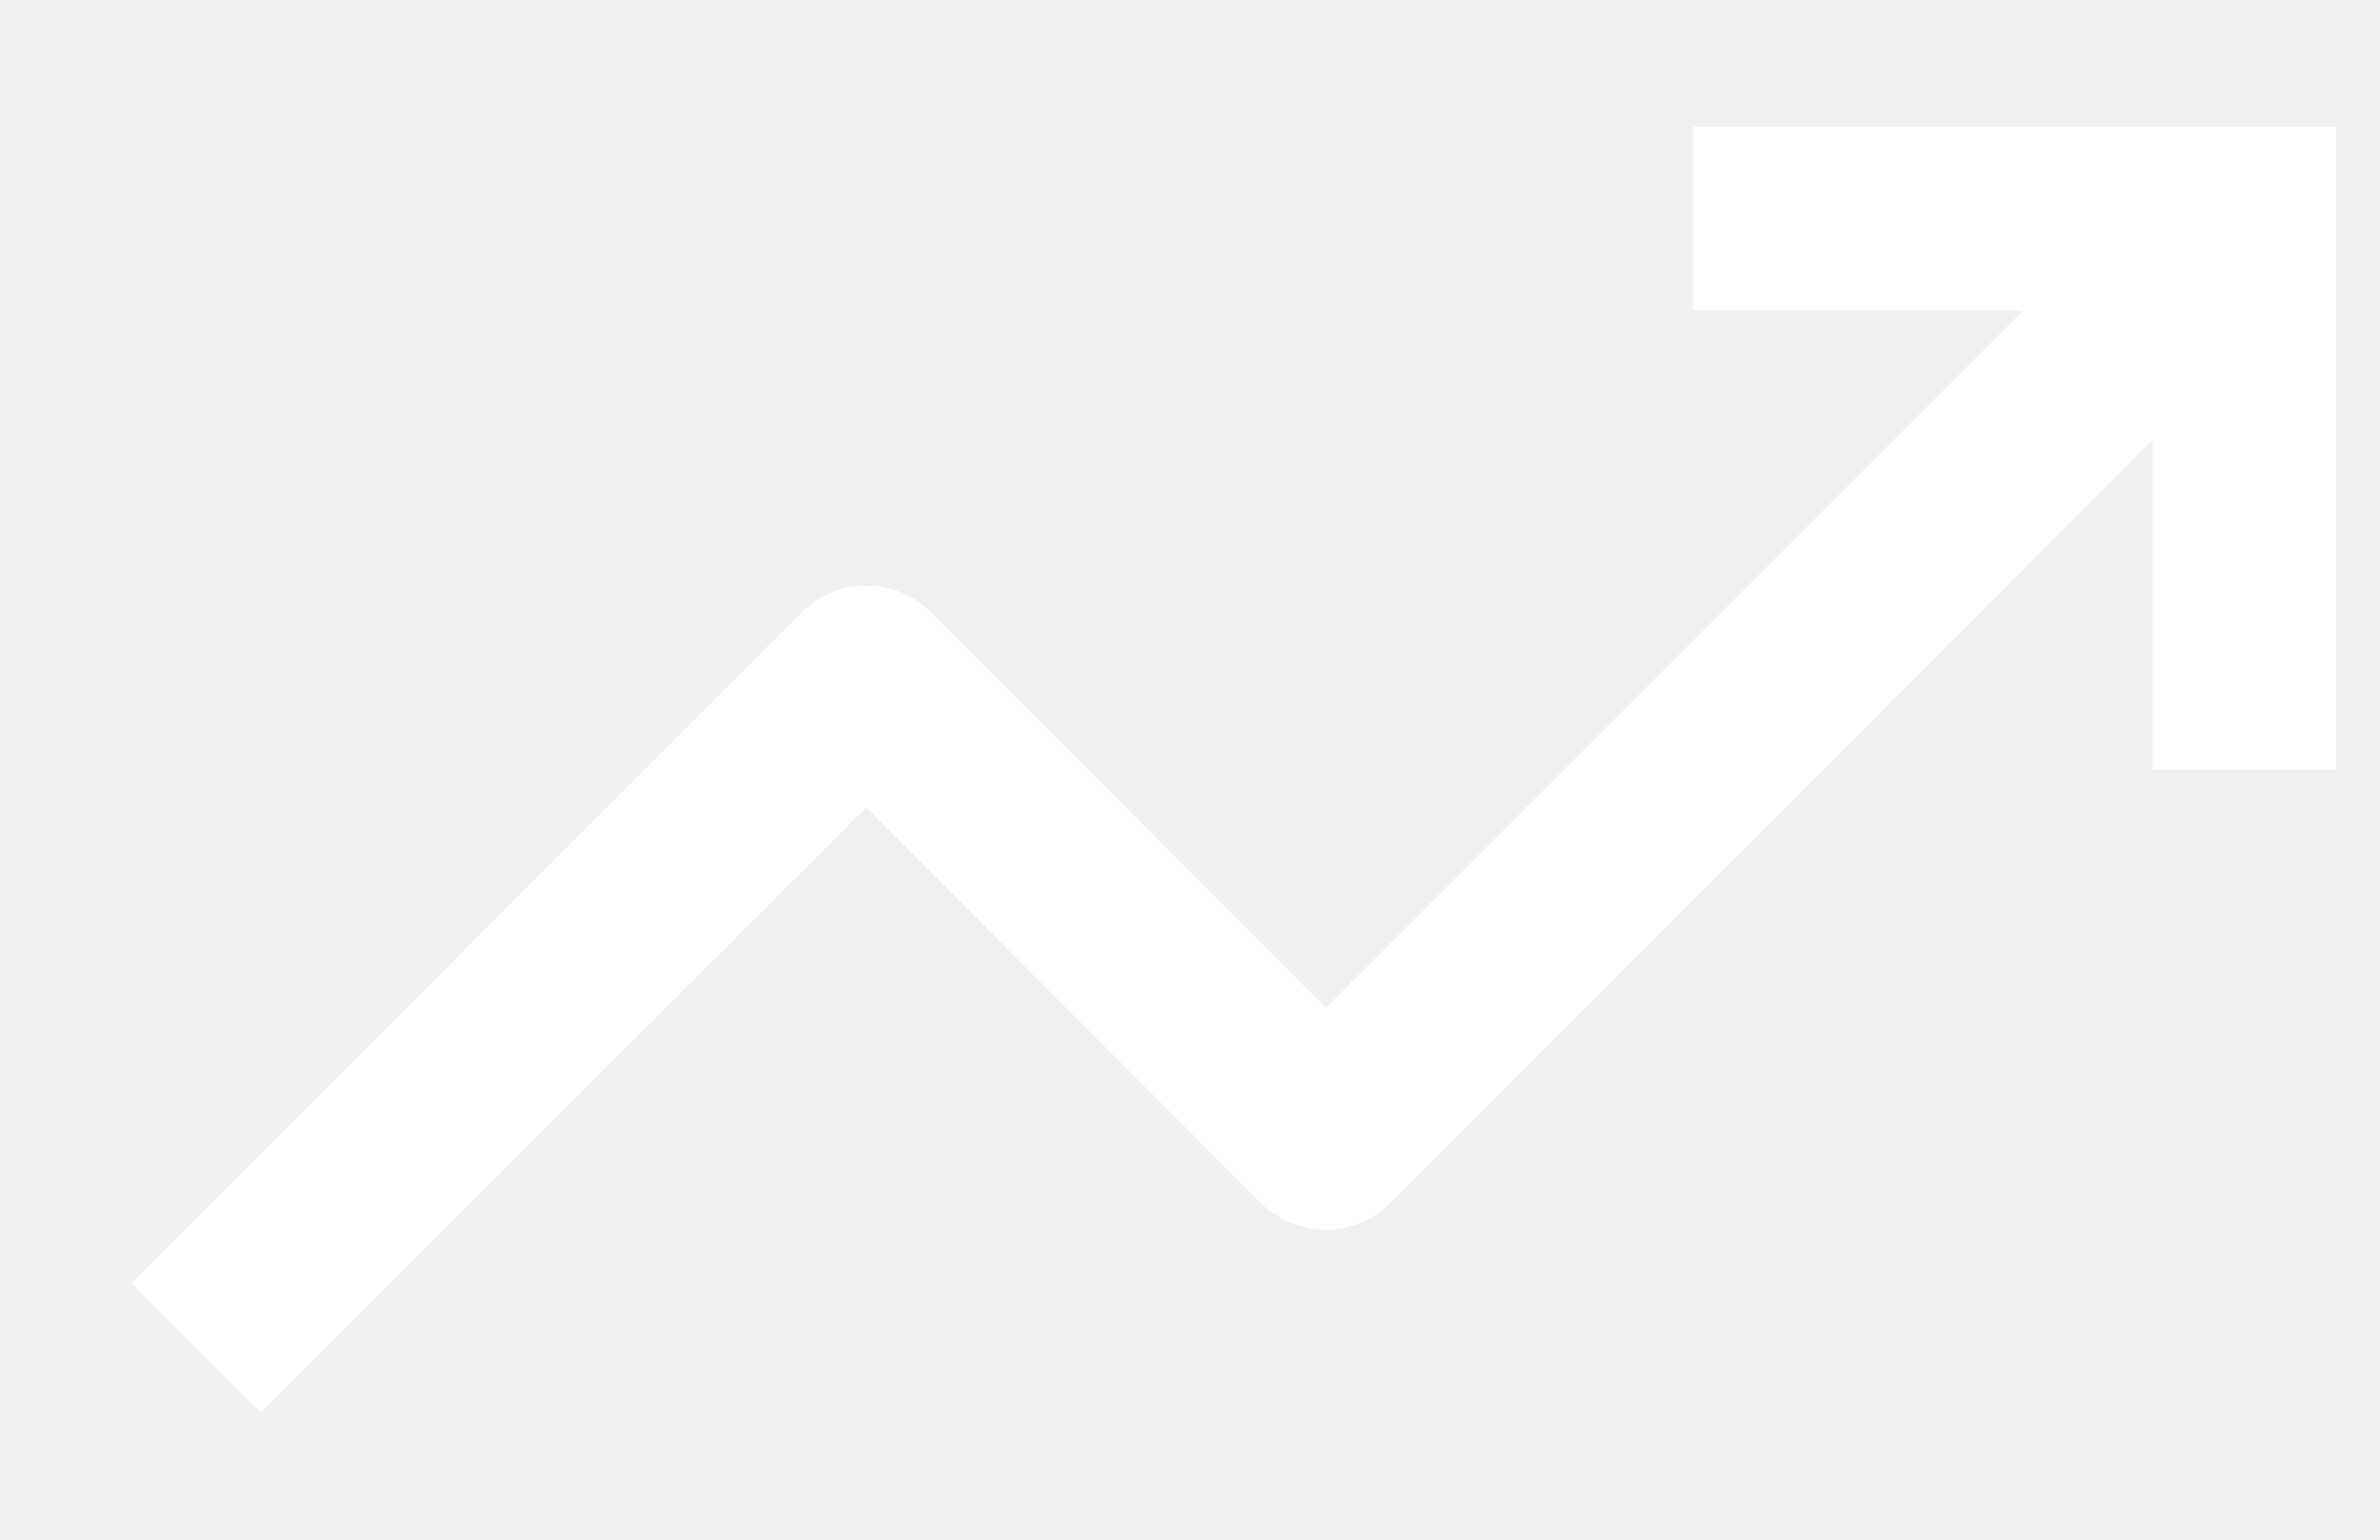
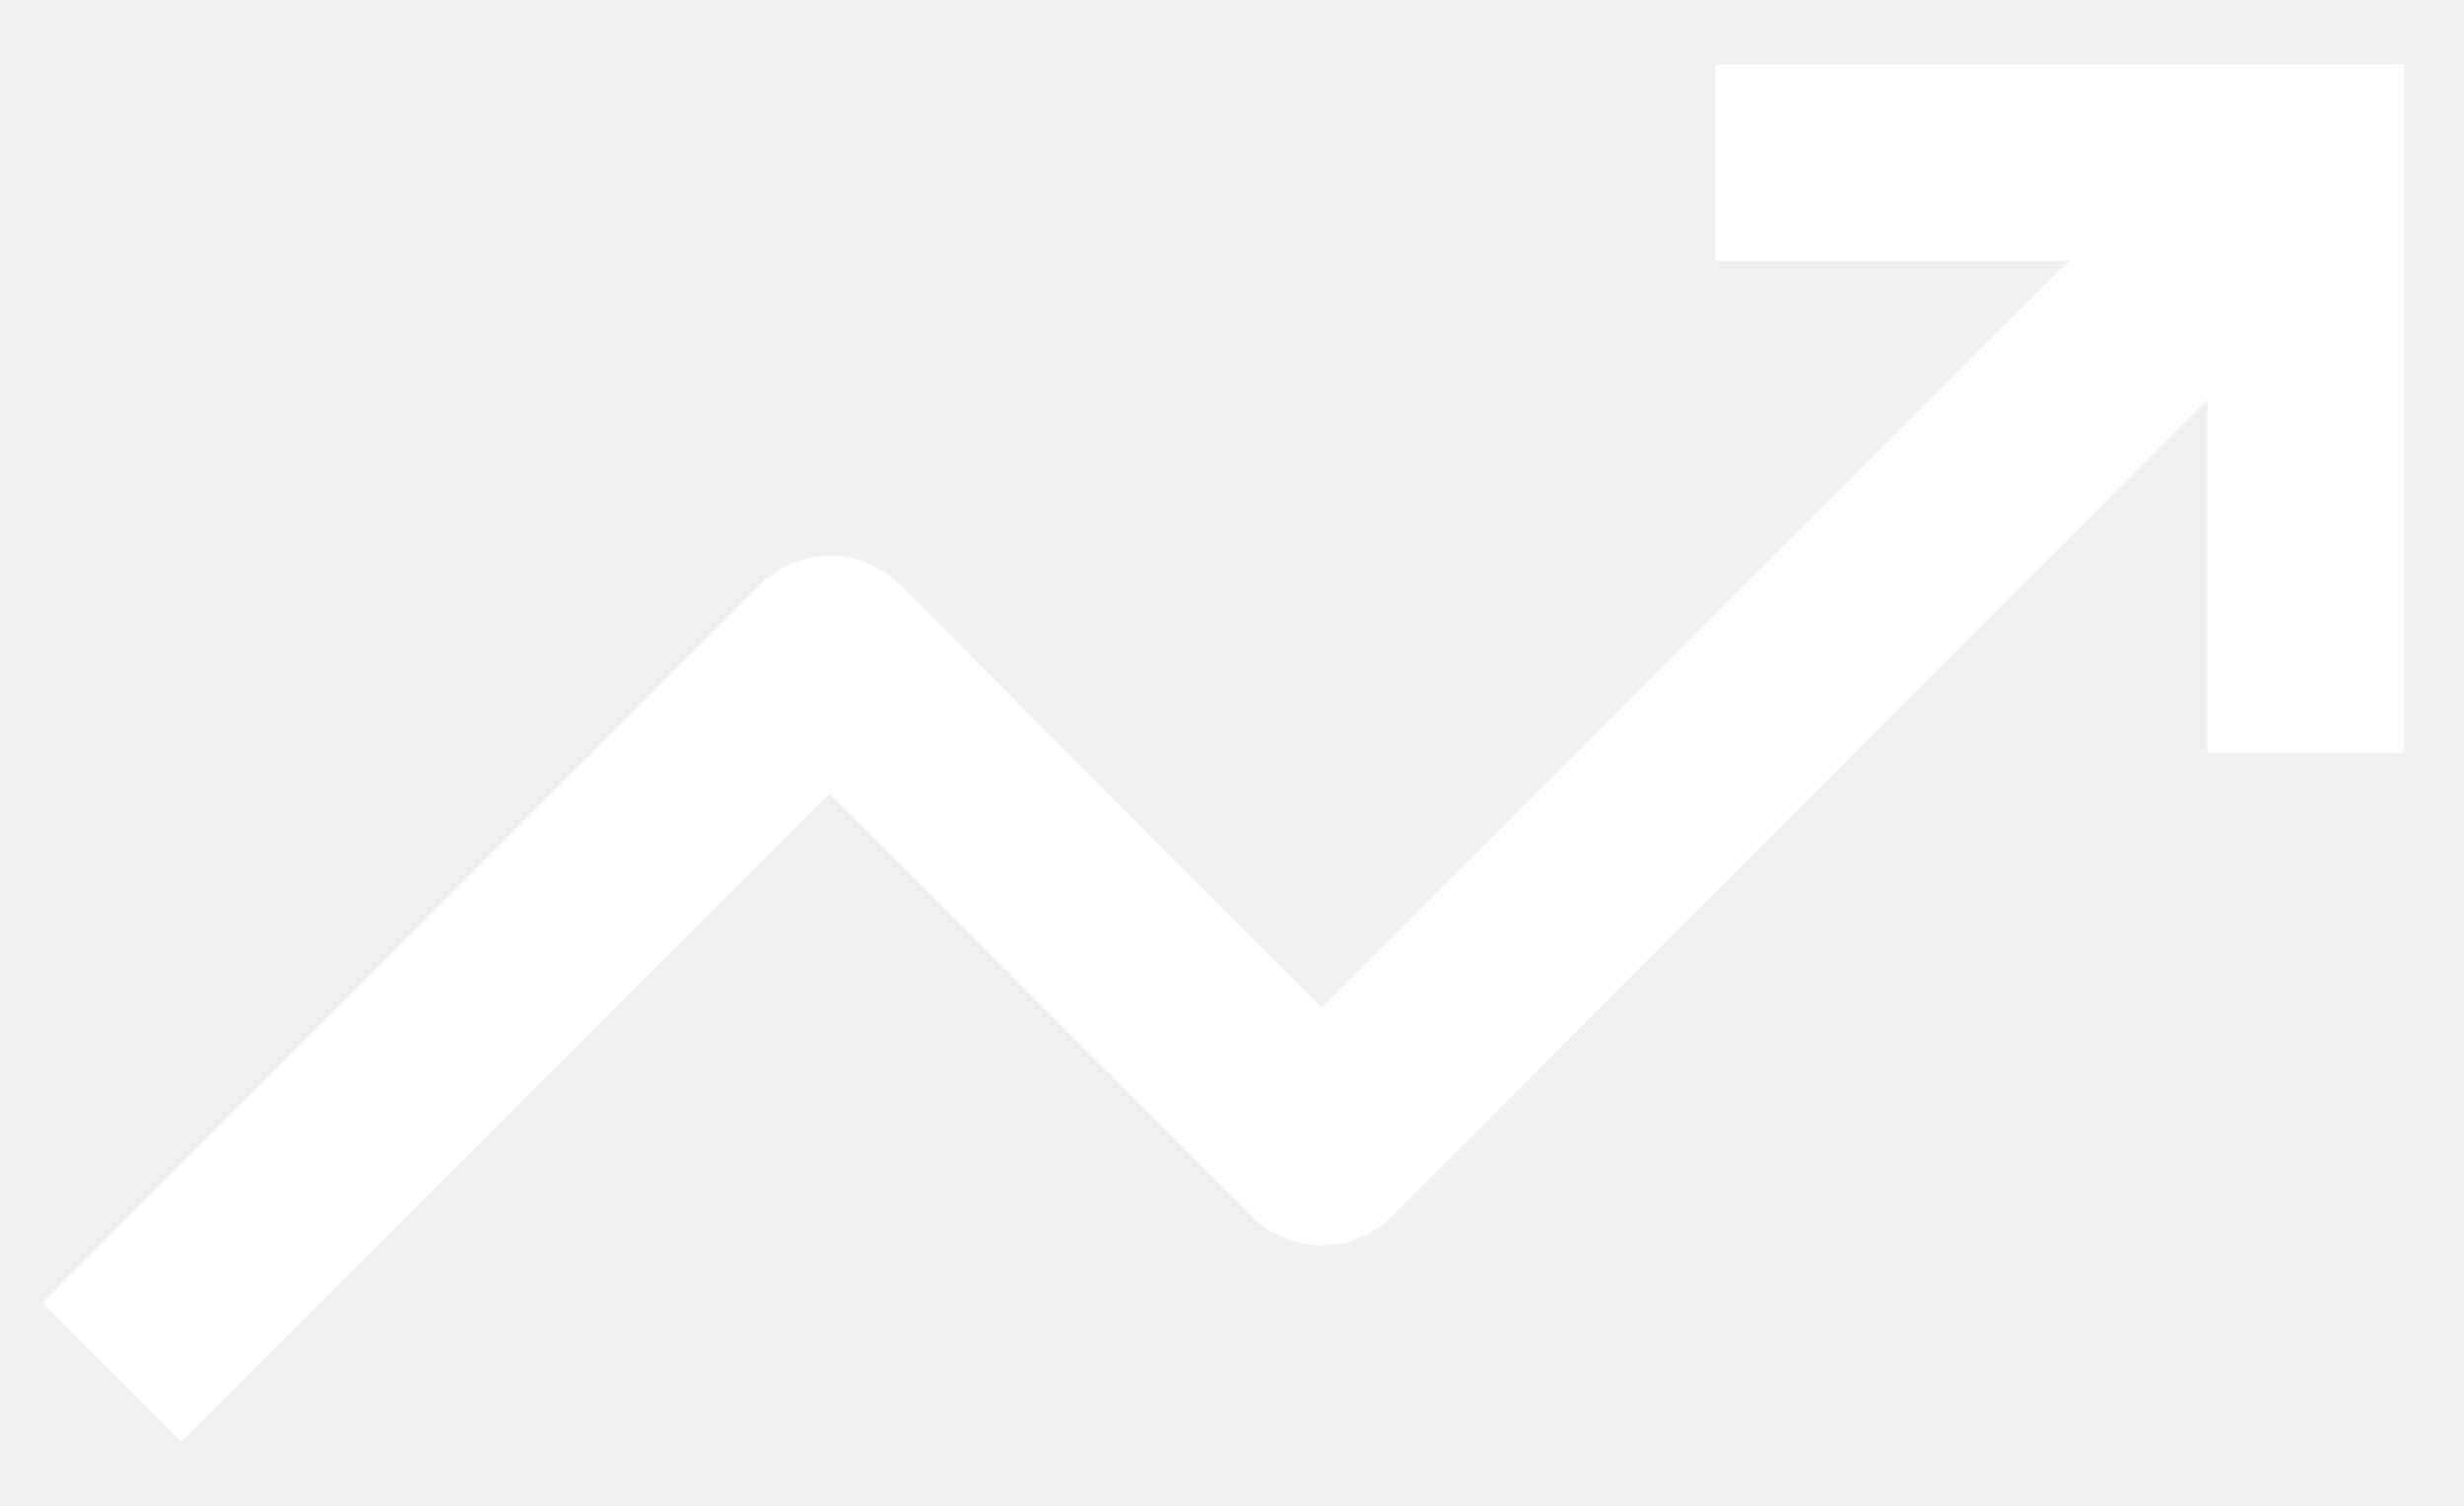
- <svg xmlns="http://www.w3.org/2000/svg" width="17" height="11" viewBox="0 0 17 11" fill="none">
-   <path d="M16.688 0.906H12.094V2.219H14.45L9.469 7.2L6.653 4.378C6.592 4.316 6.52 4.267 6.44 4.234C6.36 4.201 6.274 4.184 6.188 4.184C6.101 4.184 6.015 4.201 5.935 4.234C5.855 4.267 5.783 4.316 5.722 4.378L0.938 9.168L1.863 10.094L6.188 5.769L9.003 8.591C9.064 8.652 9.136 8.701 9.216 8.735C9.296 8.768 9.382 8.785 9.469 8.785C9.555 8.785 9.641 8.768 9.721 8.735C9.801 8.701 9.874 8.652 9.935 8.591L15.375 3.144V5.5H16.688V0.906Z" fill="white" />
+ <svg xmlns="http://www.w3.org/2000/svg" width="18" height="11" viewBox="0 0 18 11" fill="none">
+   <path d="M17.562 0.469H12.531V1.906H15.112L9.656 7.362L6.573 4.271C6.506 4.204 6.426 4.15 6.339 4.114C6.251 4.077 6.157 4.058 6.062 4.058C5.968 4.058 5.874 4.077 5.786 4.114C5.699 4.15 5.619 4.204 5.552 4.271L0.312 9.518L1.326 10.531L6.062 5.795L9.146 8.885C9.213 8.953 9.292 9.006 9.38 9.043C9.467 9.079 9.561 9.098 9.656 9.098C9.751 9.098 9.845 9.079 9.933 9.043C10.02 9.006 10.1 8.953 10.167 8.885L16.125 2.92V5.5H17.562V0.469Z" fill="white" />
</svg>
